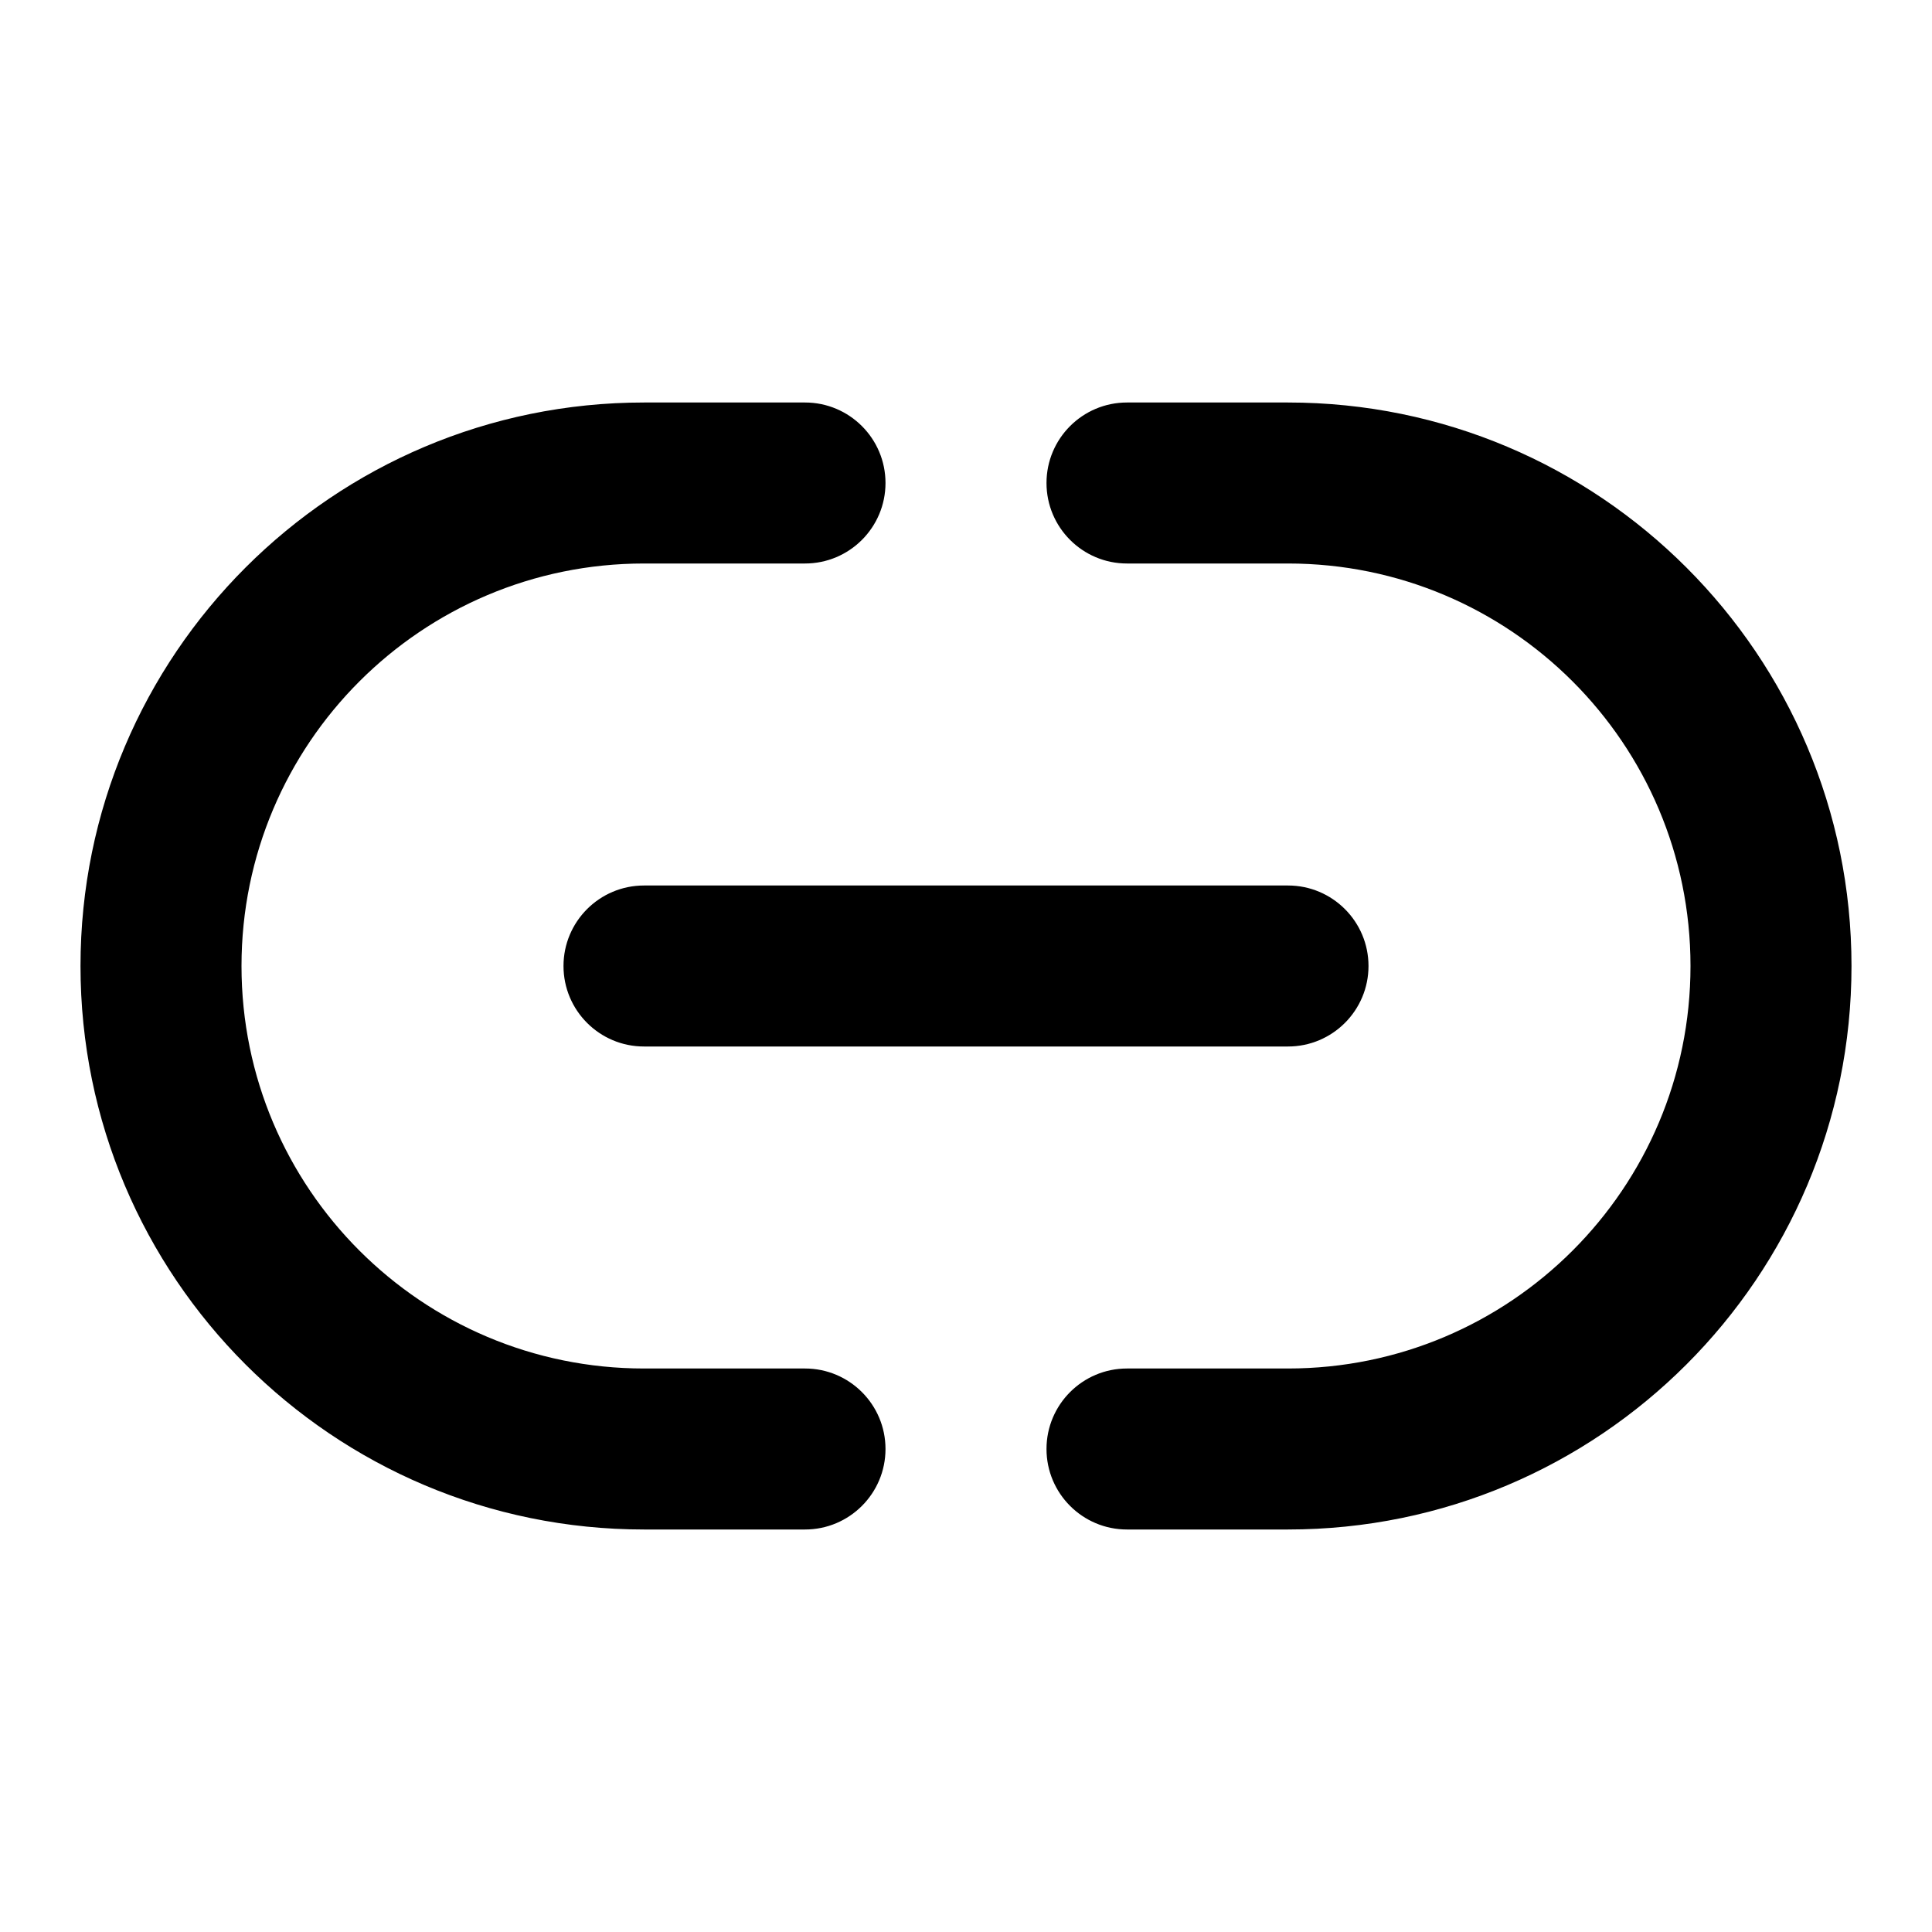
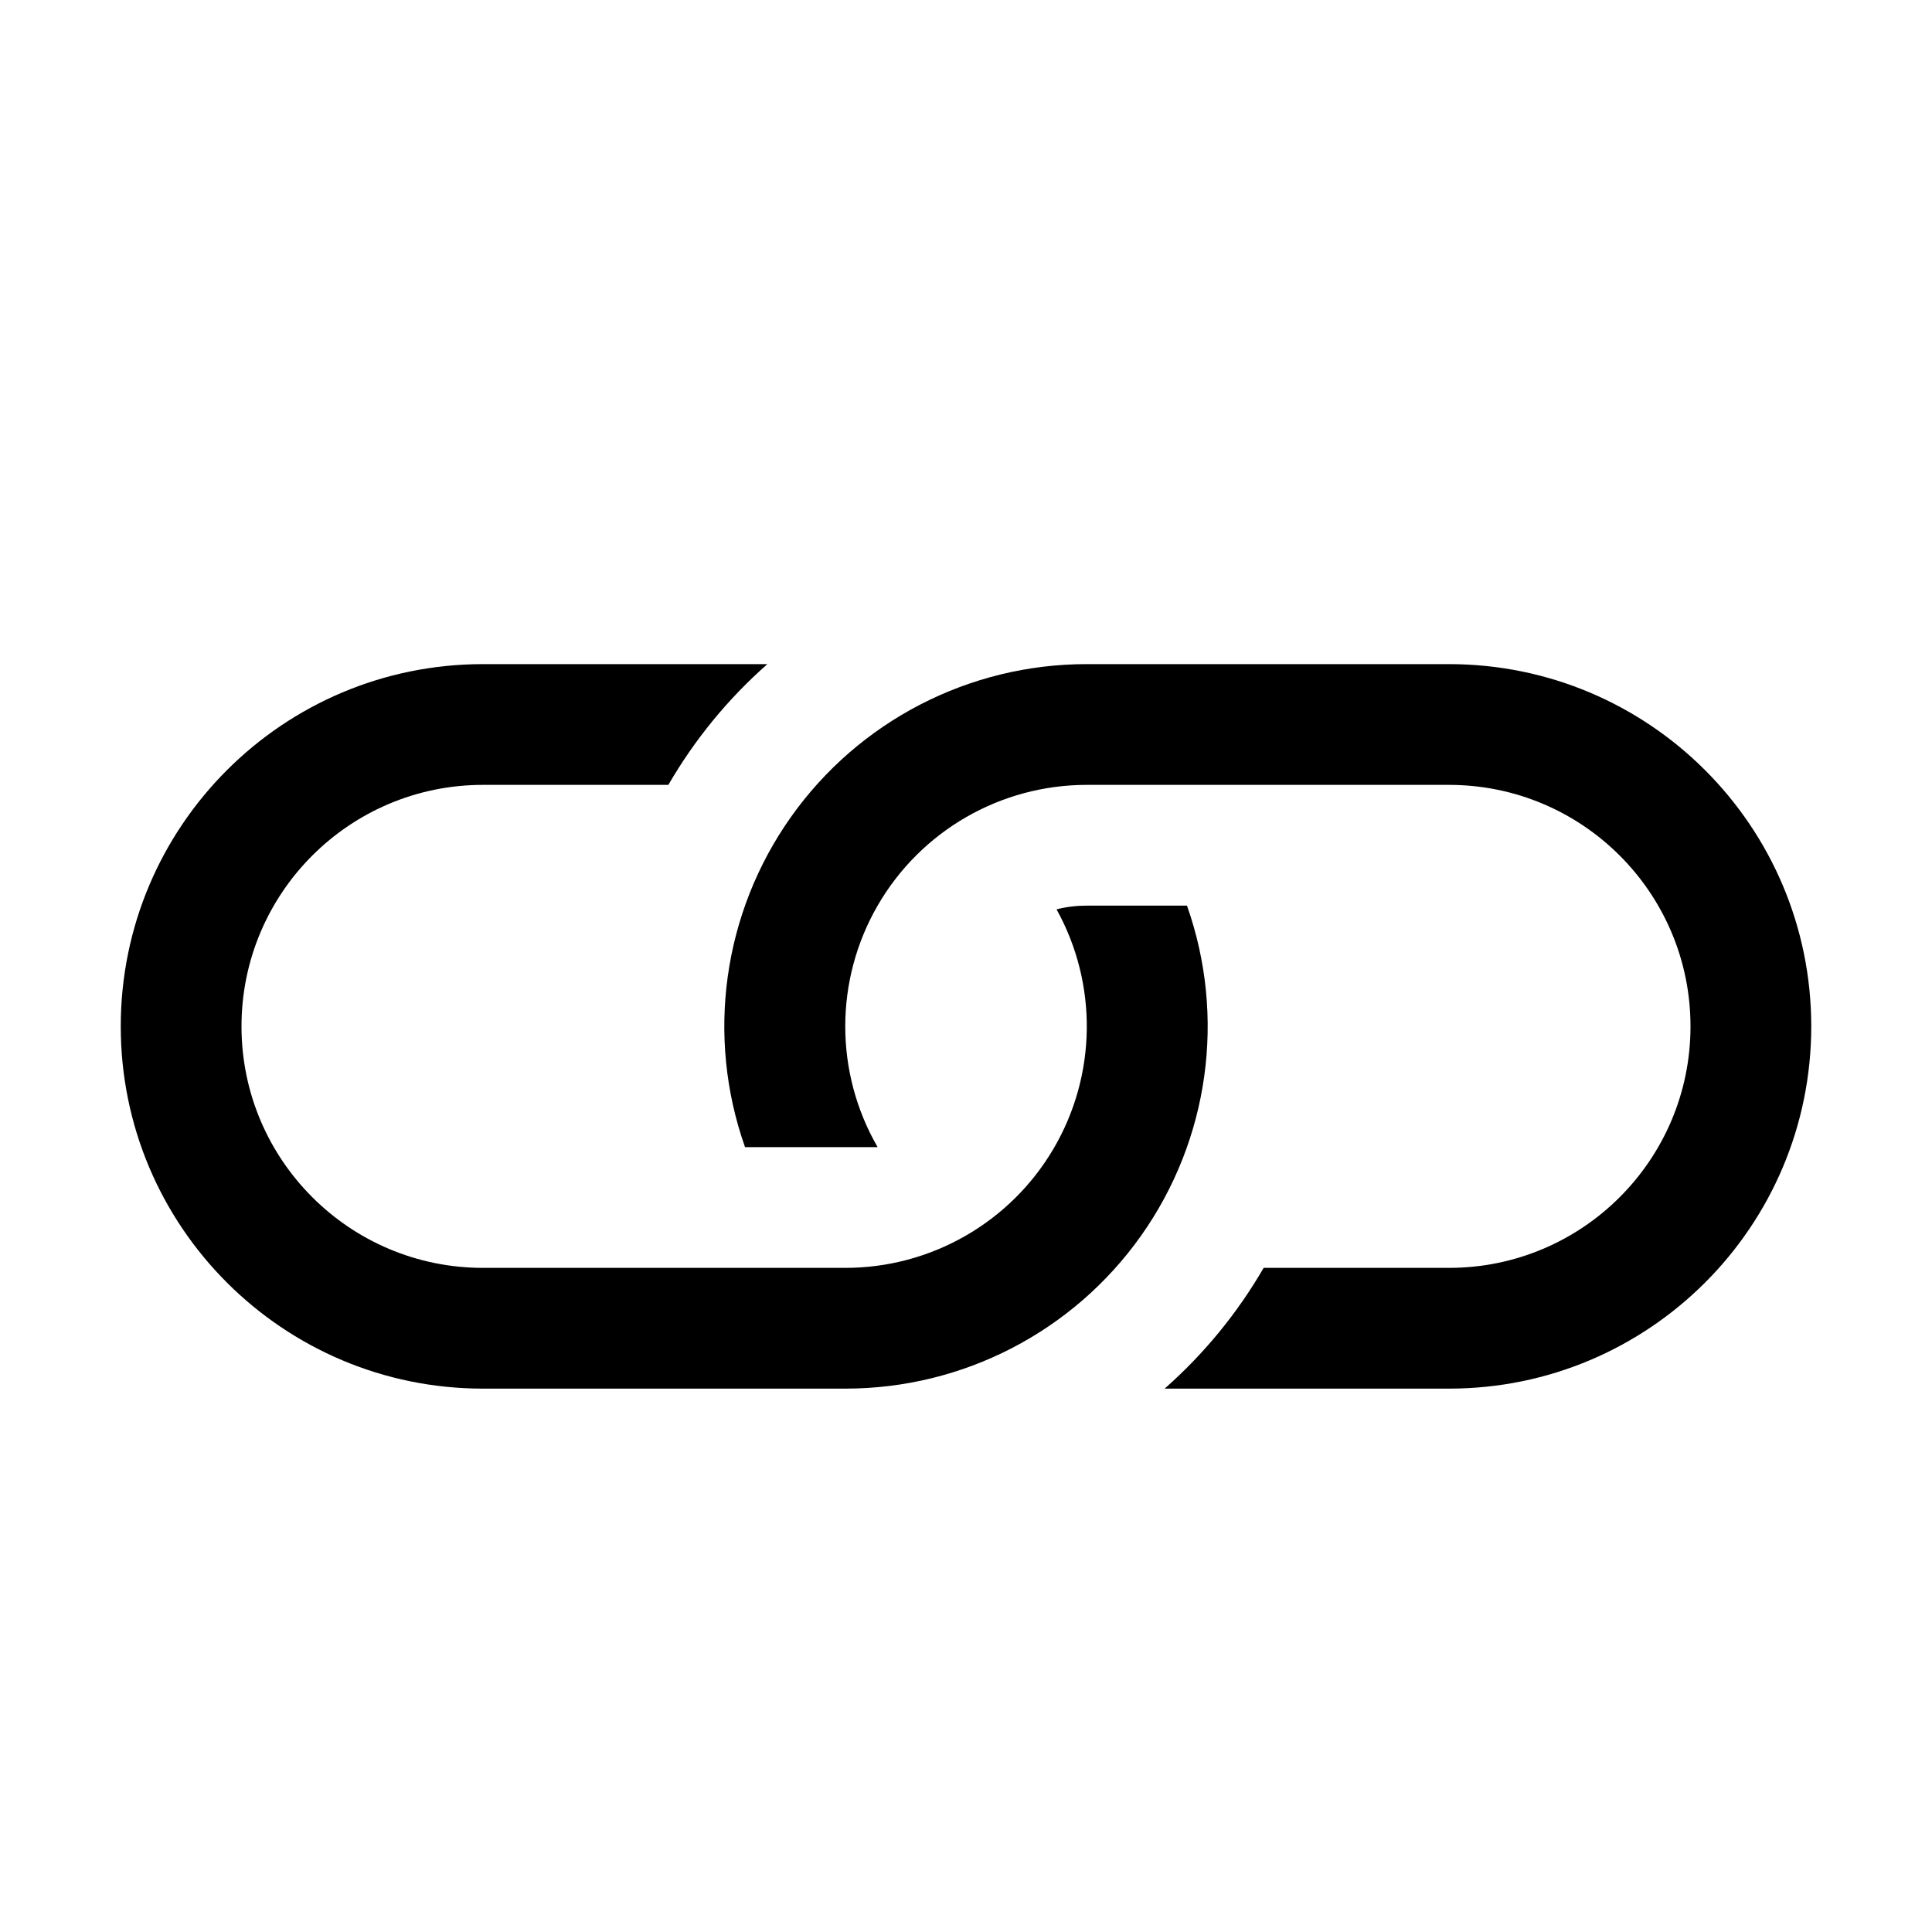
- <svg xmlns="http://www.w3.org/2000/svg" width="800px" height="800px" viewBox="0 0 24 24" fill="none">
-   <path fill-rule="evenodd" clip-rule="evenodd" d="M8 7C5.239 7 3 9.239 3 12C3 14.761 5.239 17 8 17H10C10.552 17 11 17.448 11 18C11 18.552 10.552 19 10 19H8C4.134 19 1 15.866 1 12C1 8.134 4.134 5 8 5H10C10.552 5 11 5.448 11 6C11 6.552 10.552 7 10 7H8ZM13 6C13 5.448 13.448 5 14 5H16C19.866 5 23 8.134 23 12C23 15.866 19.866 19 16 19H14C13.448 19 13 18.552 13 18C13 17.448 13.448 17 14 17H16C18.761 17 21 14.761 21 12C21 9.239 18.761 7 16 7H14C13.448 7 13 6.552 13 6ZM7 12C7 11.448 7.448 11 8 11H16C16.552 11 17 11.448 17 12C17 12.552 16.552 13 16 13H8C7.448 13 7 12.552 7 12Z" fill="#000000" />
+ <svg xmlns="http://www.w3.org/2000/svg" width="16" height="16" fill="currentColor" class="bi bi-link">
+   <path d="M6.354 5.5H4a3 3 0 0 0 0 6h3a3 3 0 0 0 2.83-4H9c-.086 0-.17.01-.25.031A2 2 0 0 1 7 10.5H4a2 2 0 1 1 0-4h1.535c.218-.376.495-.714.82-1z" />
+   <path d="M9 5.5a3 3 0 0 0-2.83 4h1.098A2 2 0 0 1 9 6.5h3a2 2 0 1 1 0 4h-1.535a4.02 4.02 0 0 1-.82 1H12a3 3 0 1 0 0-6H9z" />
</svg>
